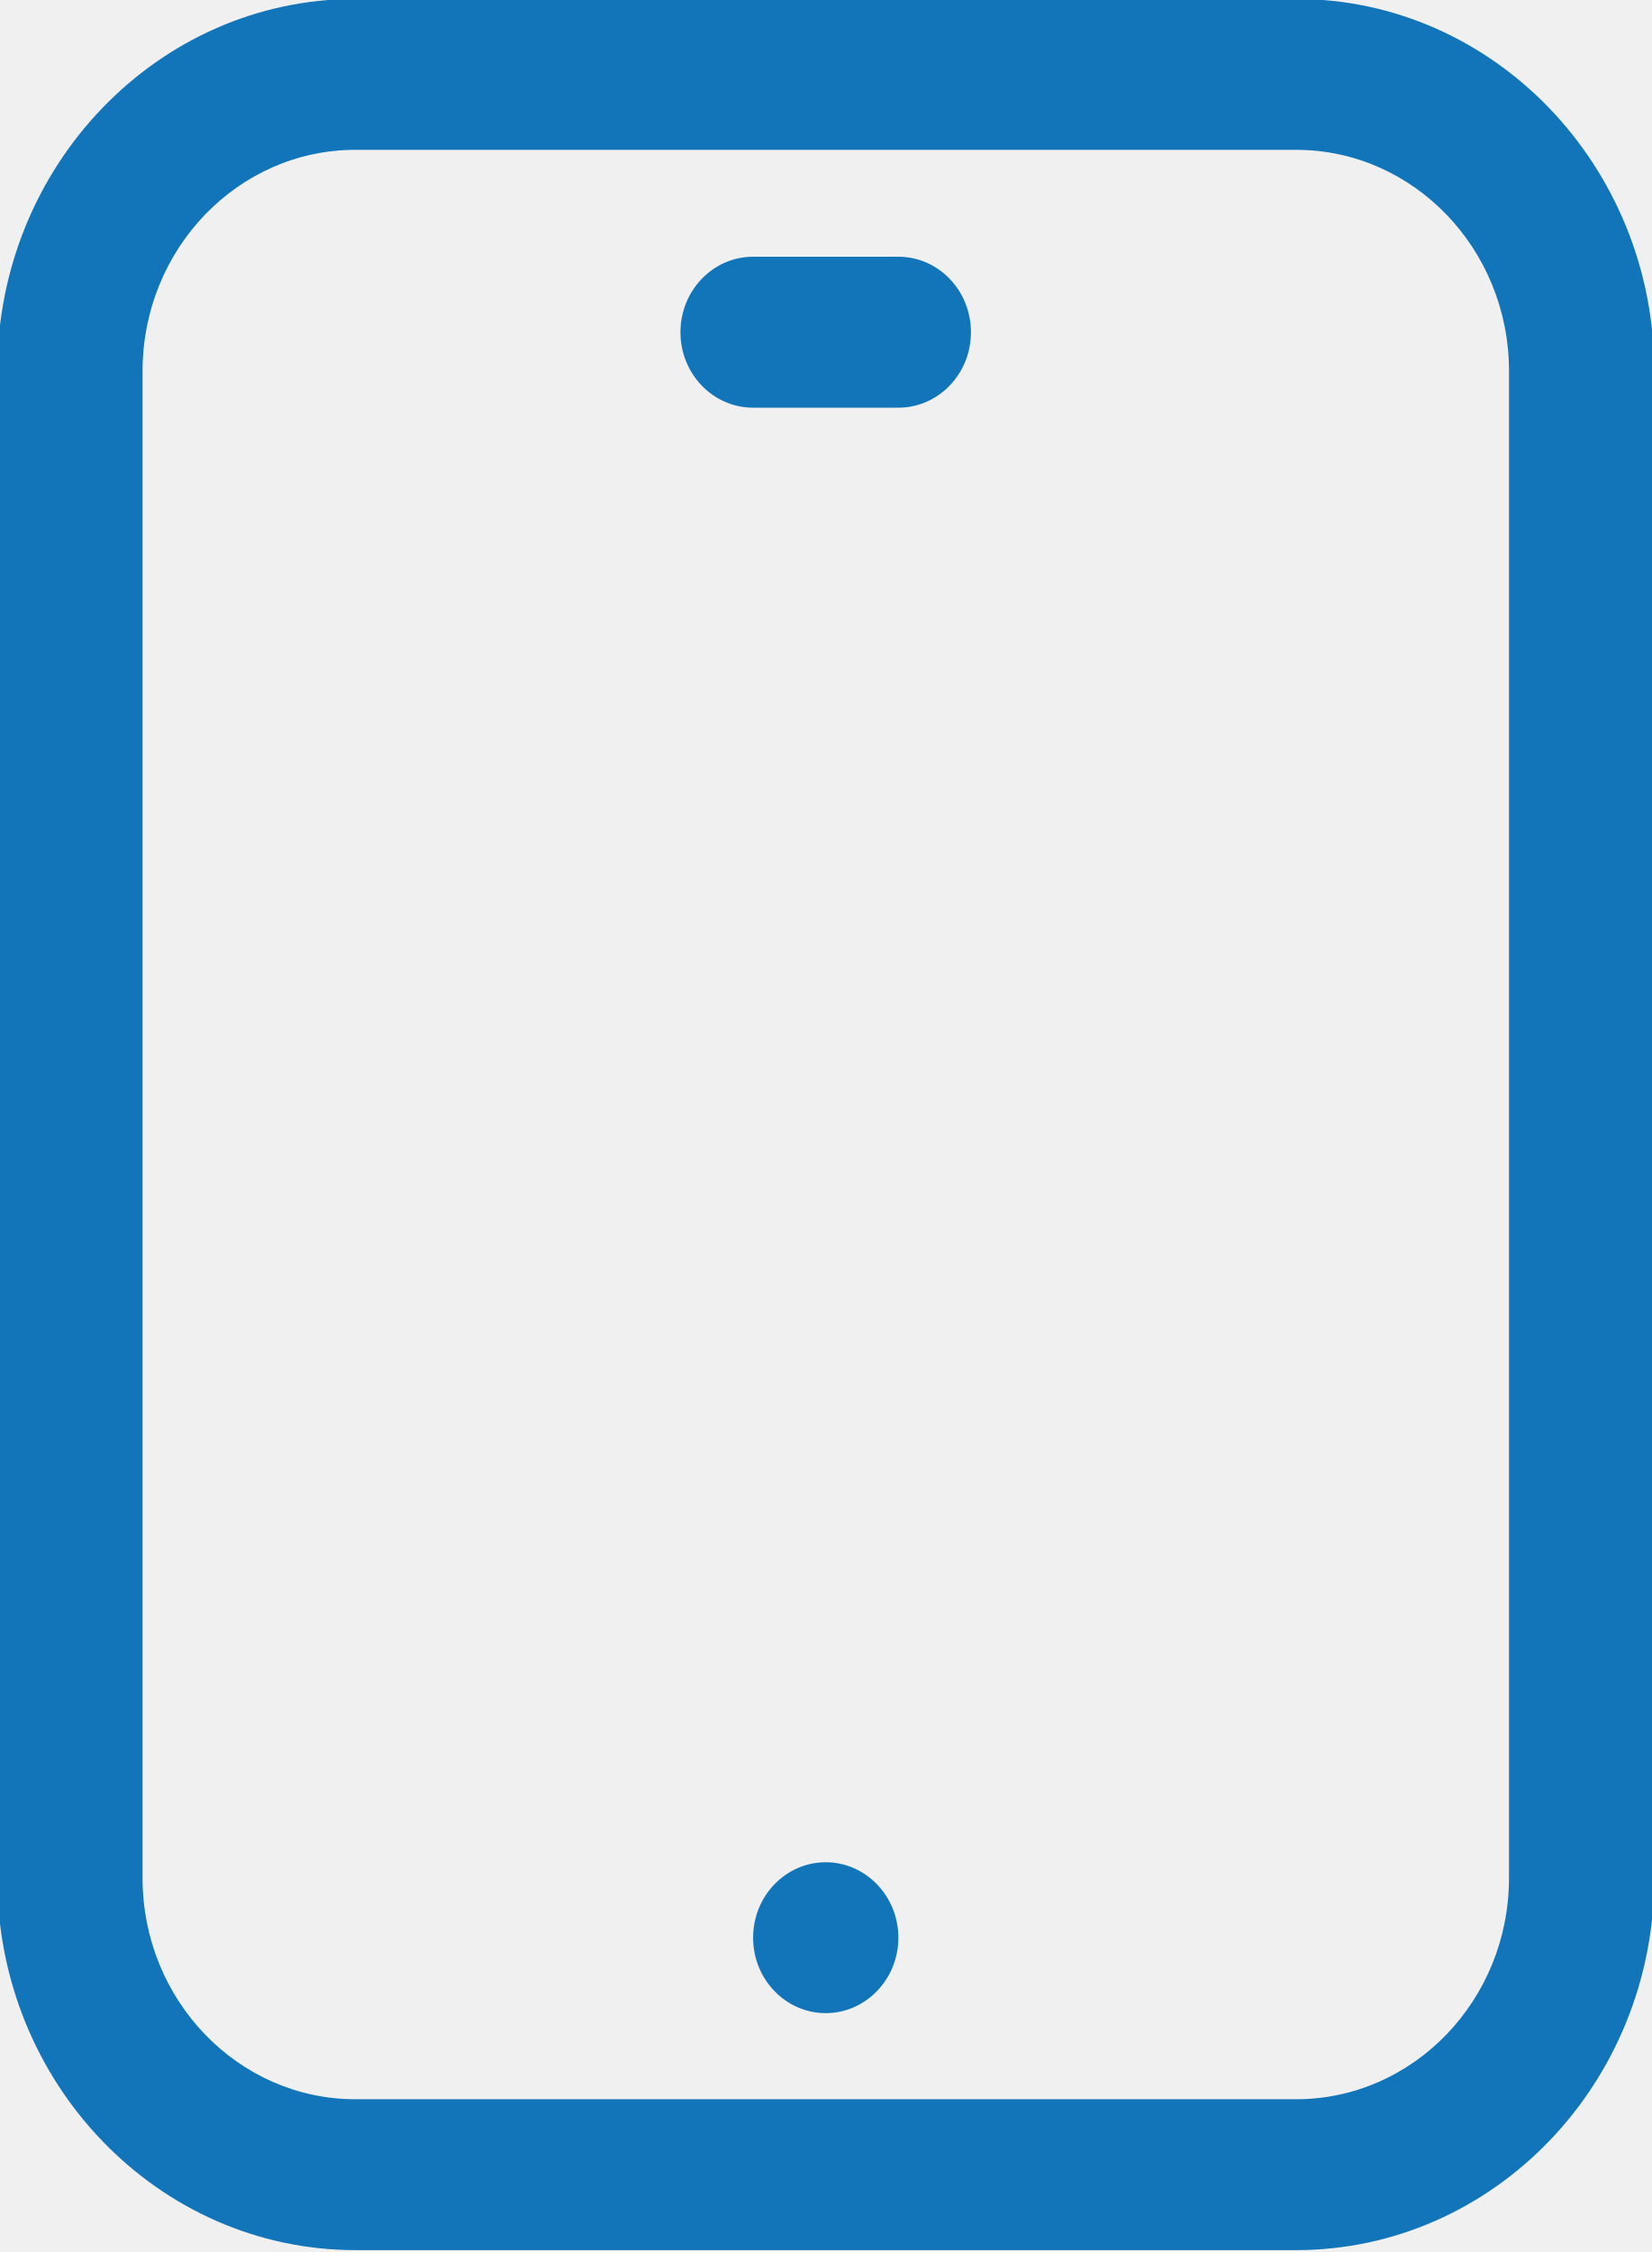
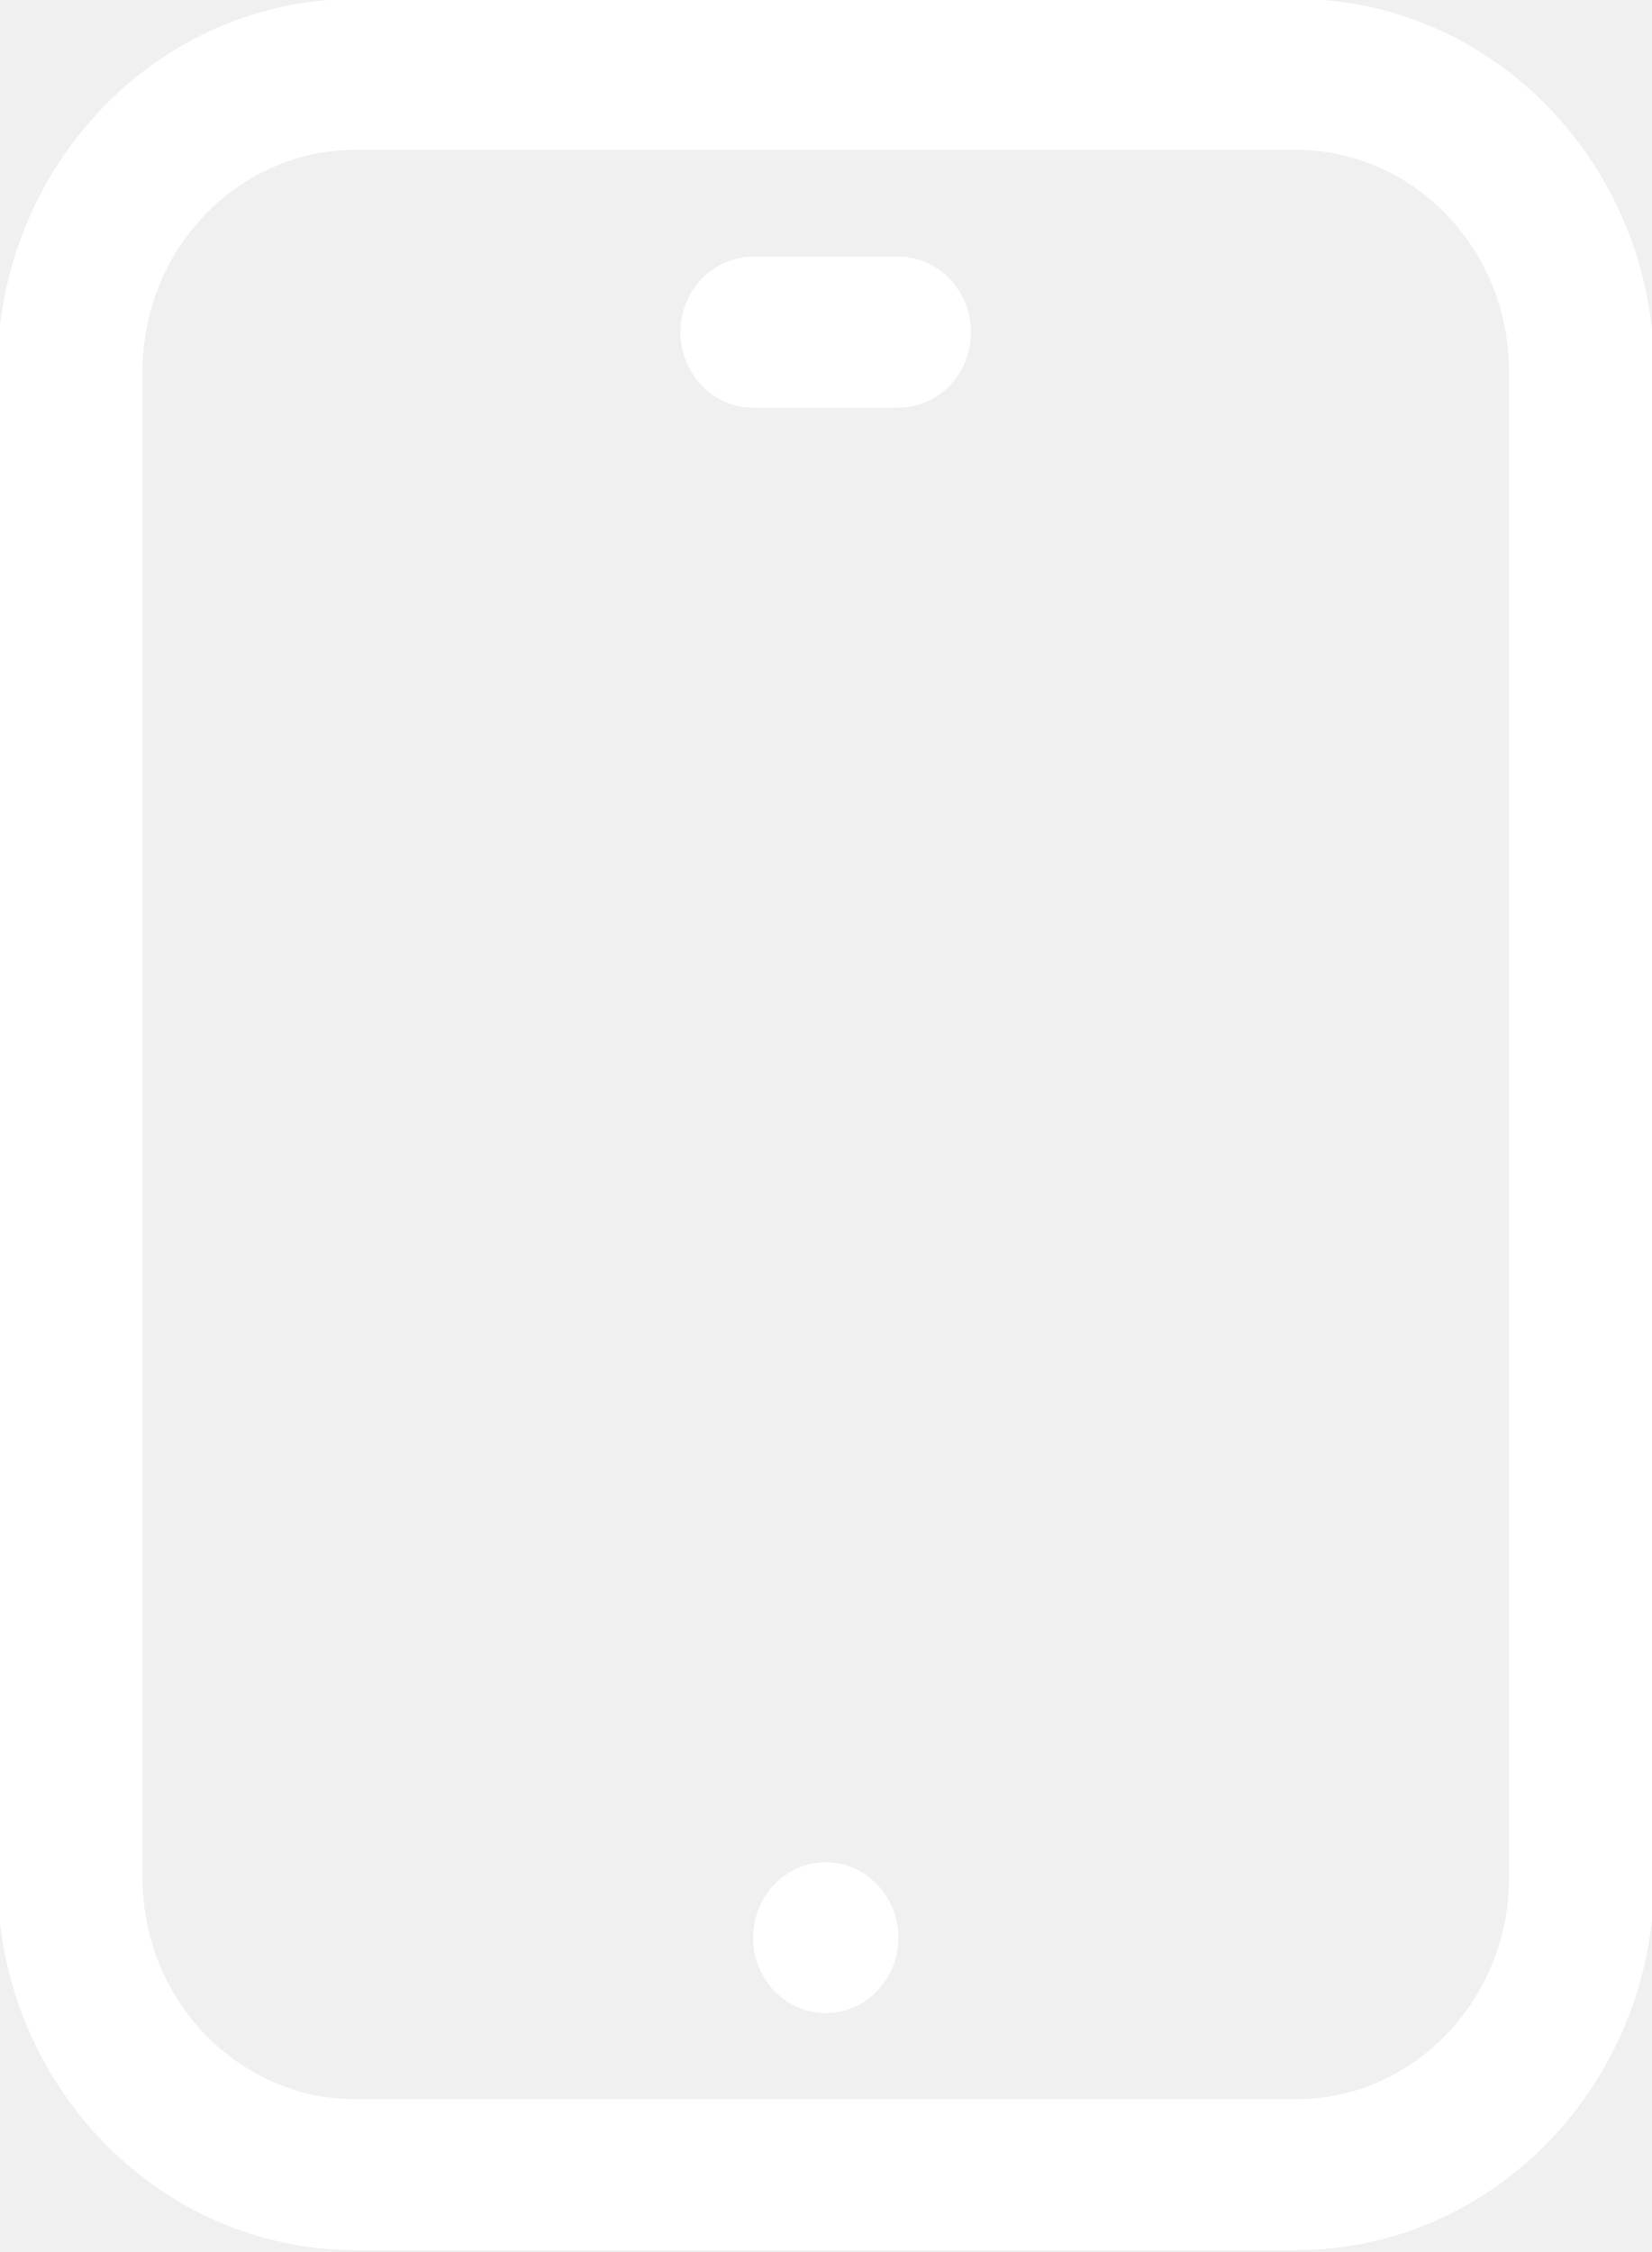
<svg xmlns="http://www.w3.org/2000/svg" width="22" height="30" viewBox="0 0 22 30">
  <g>
    <g>
-       <path fill="#1275b9" d="M17.266 29.975H4.736c-2.632 0-4.772-2.224-4.772-4.958V4.944c0-2.734 2.14-4.958 4.771-4.958h12.531c2.631 0 4.772 2.224 4.772 4.958v20.073c0 2.734-2.14 4.958-4.772 4.958zM4.736 1.996c-1.565 0-2.837 1.322-2.837 2.948v20.073c0 1.626 1.272 2.948 2.836 2.948h12.531c1.565 0 2.837-1.322 2.837-2.948V4.944c0-1.626-1.272-2.948-2.837-2.948zM11 26.818c-.533 0-.967-.45-.967-1.005 0-.555.434-1.005.967-1.005.533 0 .968.45.968 1.005 0 .555-.435 1.005-.968 1.005zm.968-21.387h-1.935c-.534 0-.968-.45-.968-1.005 0-.556.434-1.006.968-1.006h1.935c.534 0 .967.45.967 1.006 0 .555-.433 1.005-.967 1.005z" />
+       <path fill="#fff" d="M17.266 29.975H4.736c-2.632 0-4.772-2.224-4.772-4.958V4.944c0-2.734 2.14-4.958 4.771-4.958h12.531c2.631 0 4.772 2.224 4.772 4.958v20.073c0 2.734-2.14 4.958-4.772 4.958zM4.736 1.996c-1.565 0-2.837 1.322-2.837 2.948v20.073c0 1.626 1.272 2.948 2.836 2.948h12.531c1.565 0 2.837-1.322 2.837-2.948V4.944c0-1.626-1.272-2.948-2.837-2.948zM11 26.818c-.533 0-.967-.45-.967-1.005 0-.555.434-1.005.967-1.005.533 0 .968.45.968 1.005 0 .555-.435 1.005-.968 1.005zm.968-21.387h-1.935c-.534 0-.968-.45-.968-1.005 0-.556.434-1.006.968-1.006h1.935c.534 0 .967.45.967 1.006 0 .555-.433 1.005-.967 1.005z" />
    </g>
  </g>
</svg>
